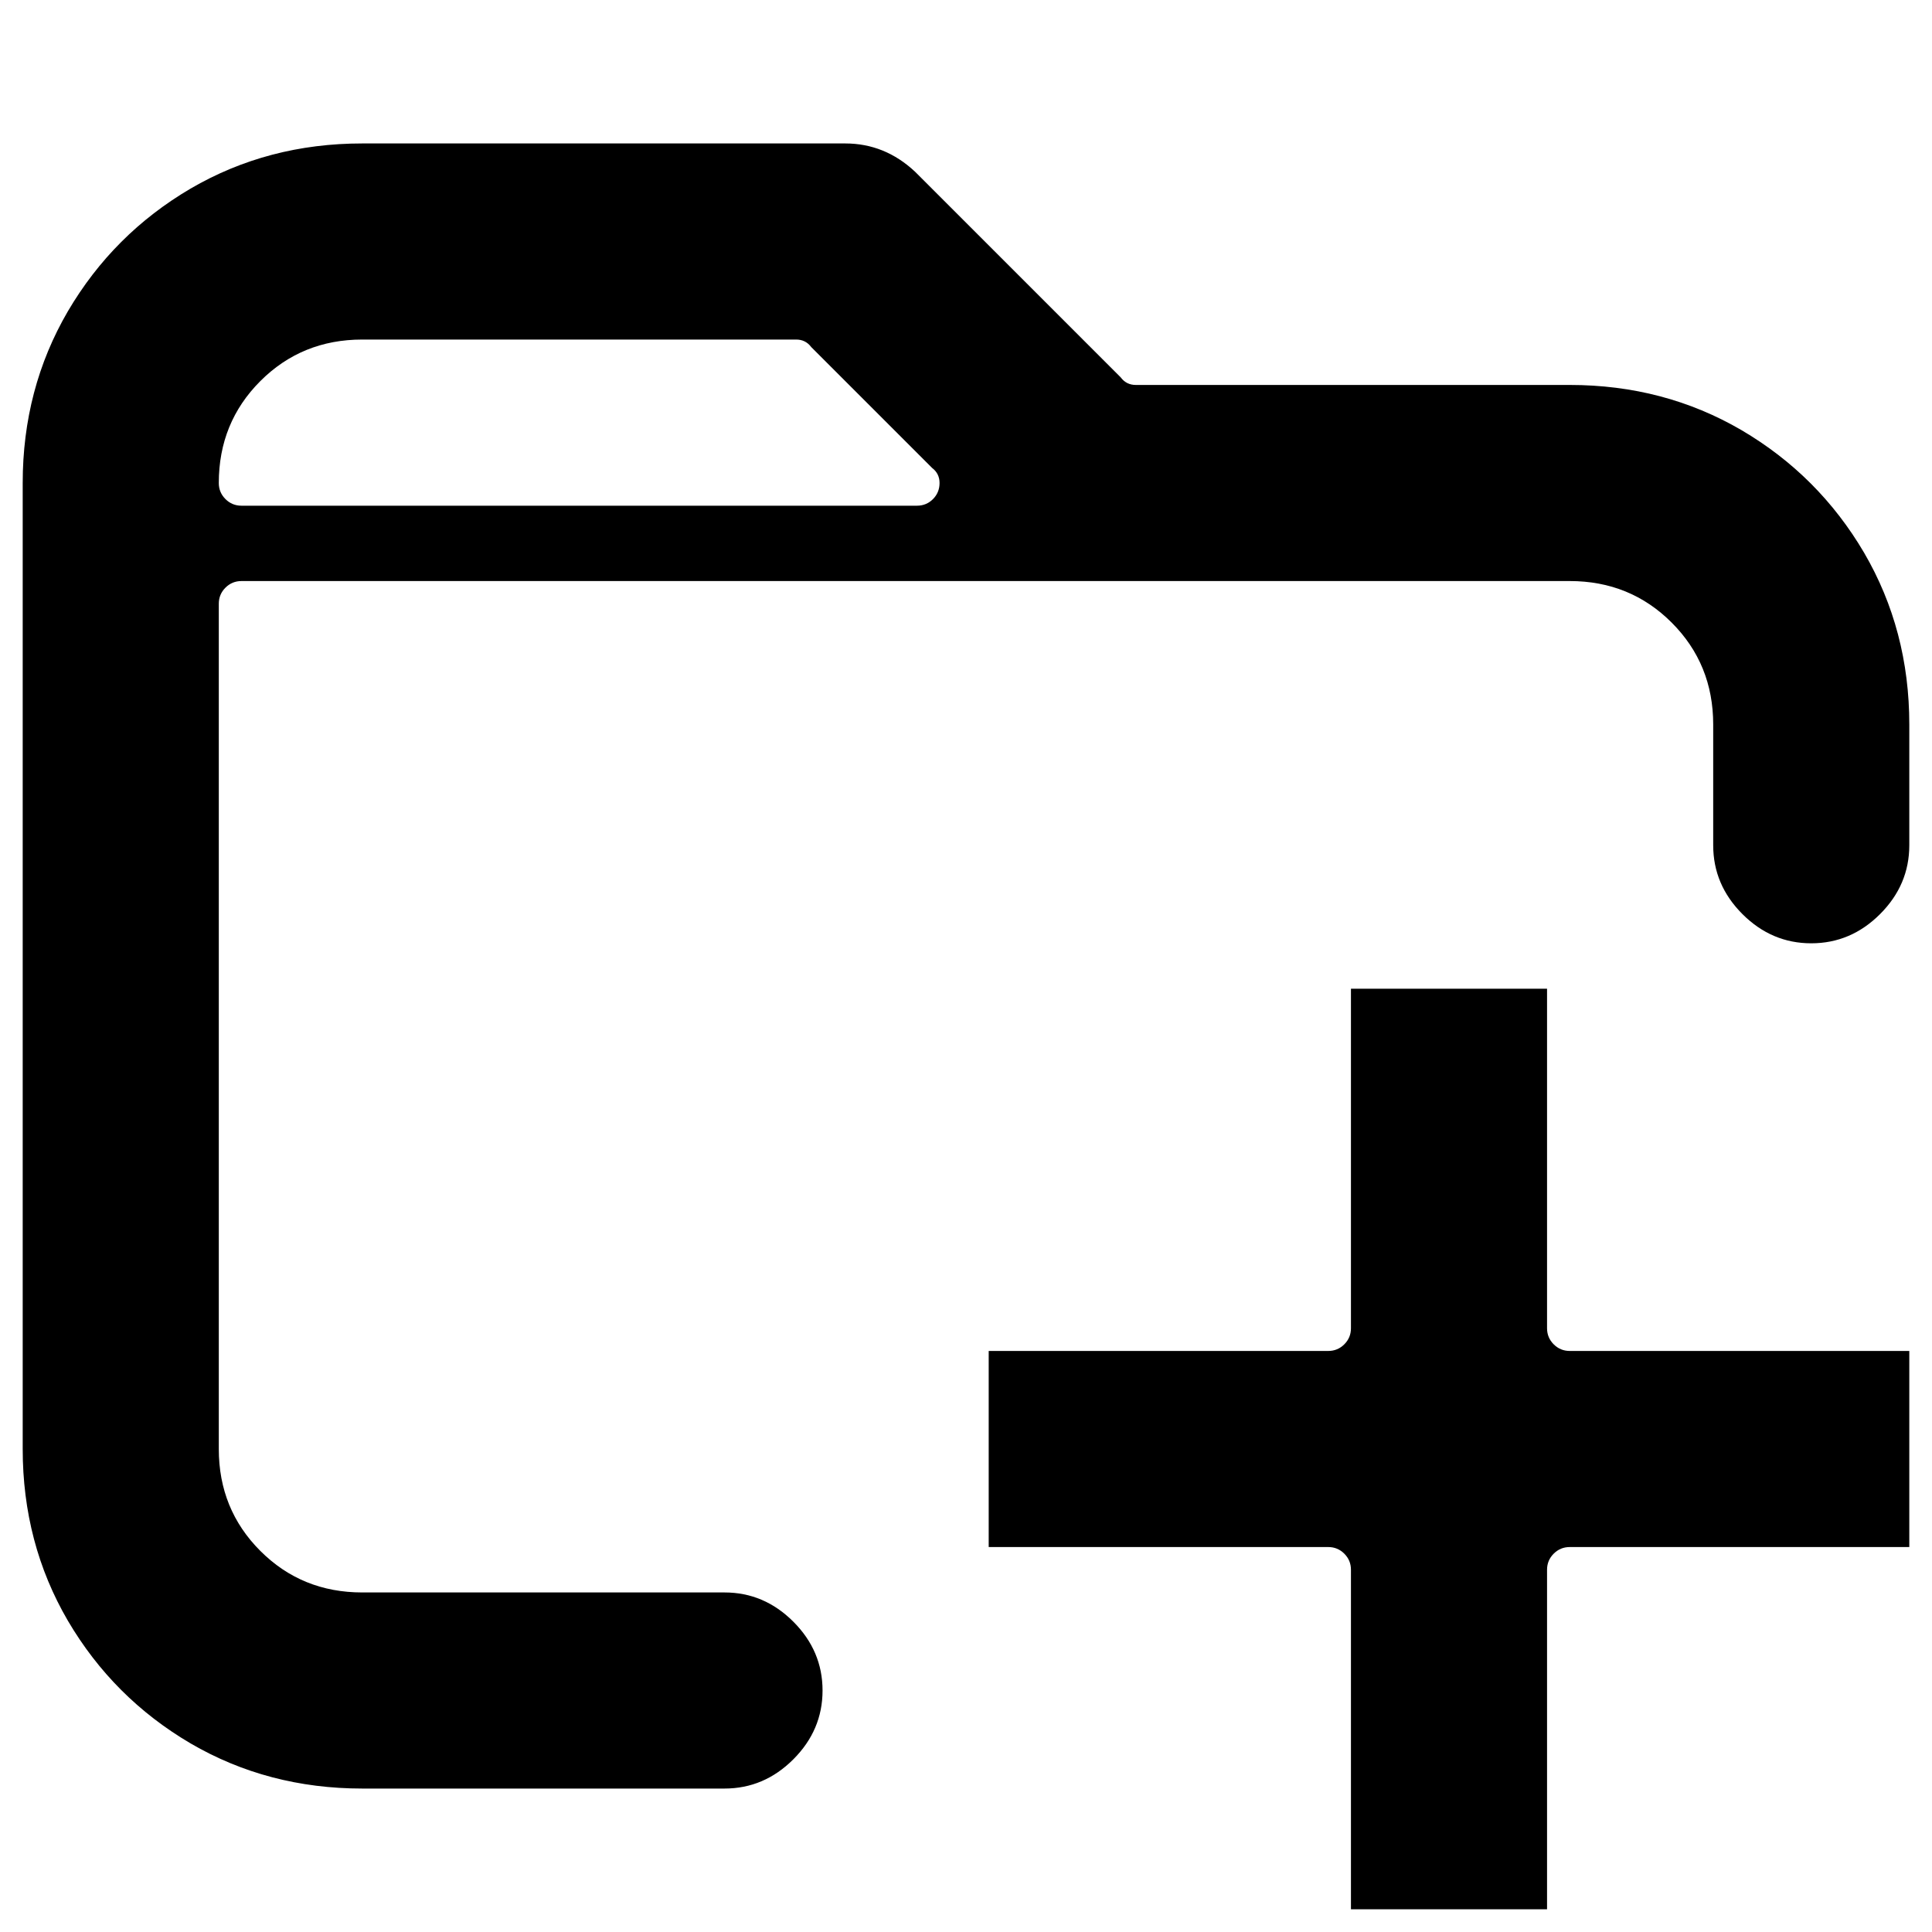
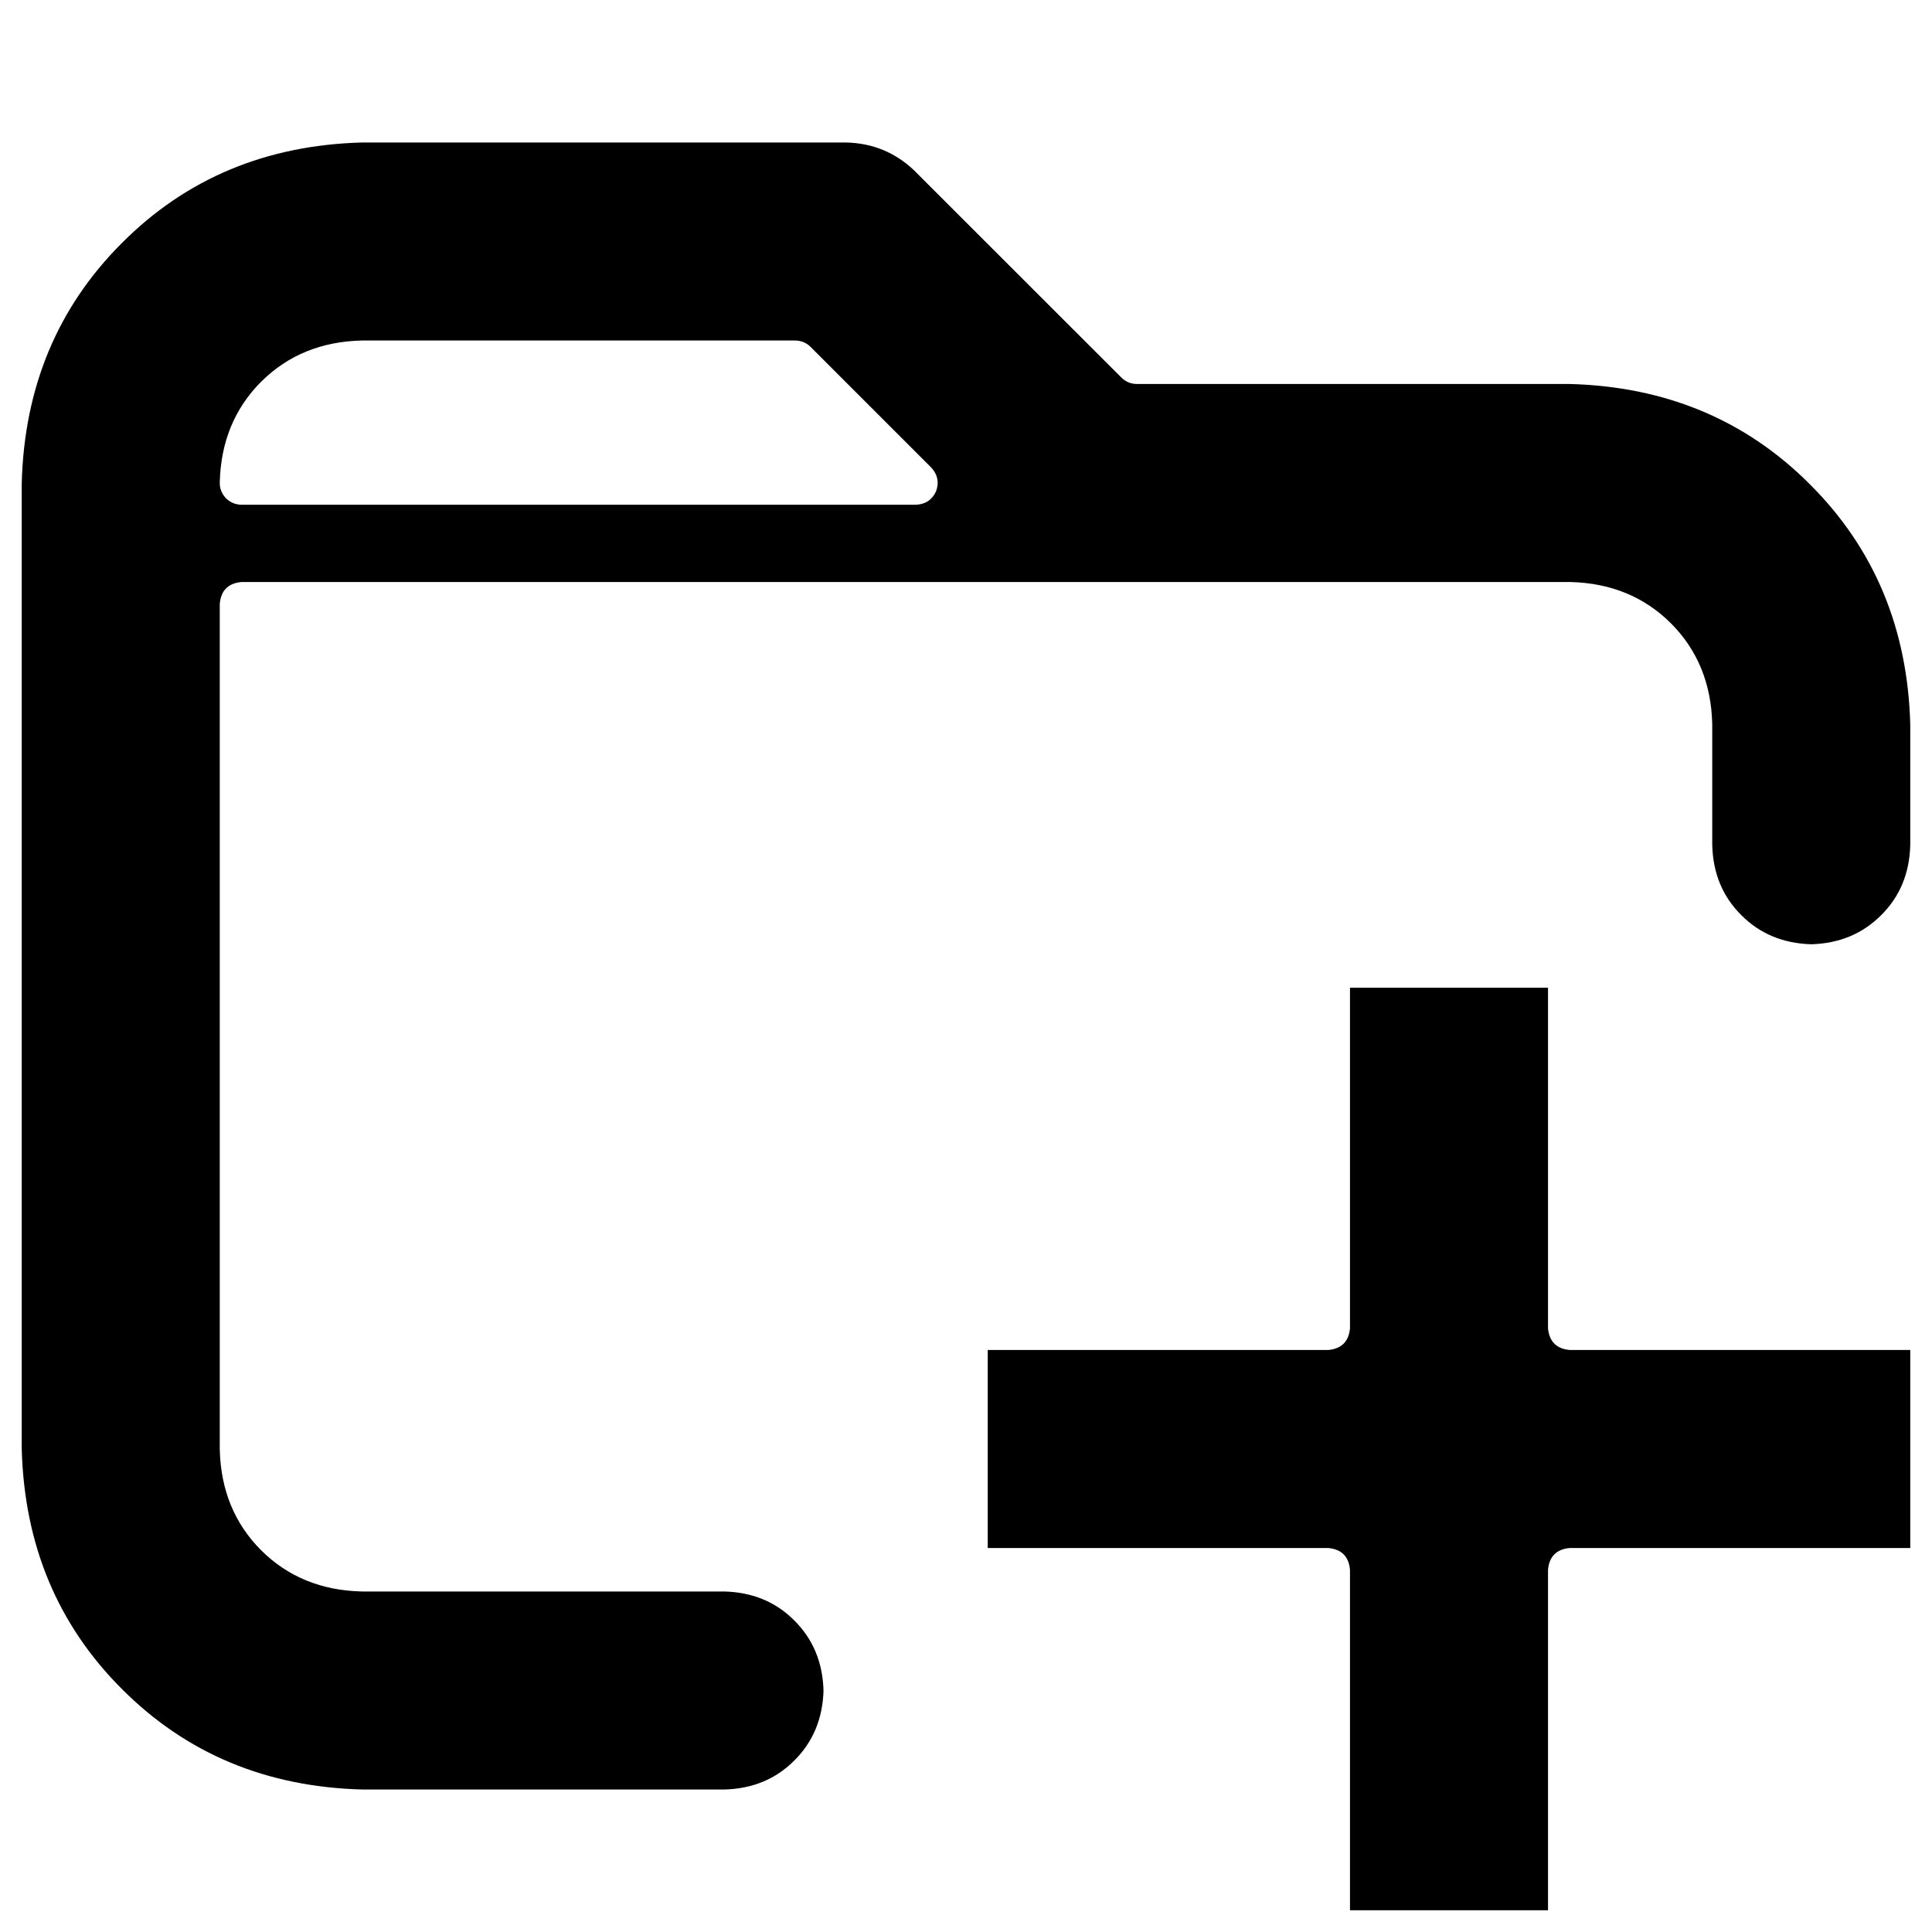
<svg xmlns="http://www.w3.org/2000/svg" viewBox="0 0 16 16" width="16" height="16">
-   <path fill="currentColor" d="M3.0 1.188H7.0Q7.328 1.188 7.578 1.422L9.281 3.125Q9.328 3.188 9.406 3.188H13.0Q13.781 3.188 14.422 3.562Q15.062 3.938 15.438 4.578Q15.812 5.219 15.812 6.0V7.0Q15.812 7.328 15.57 7.57Q15.328 7.812 15.0 7.812Q14.672 7.812 14.43 7.57Q14.188 7.328 14.188 7.0V6.0Q14.188 5.5 13.844 5.156Q13.5 4.812 13.0 4.812H2.0Q1.922 4.812 1.867 4.867Q1.812 4.922 1.812 5.0V12.0Q1.812 12.5 2.156 12.844Q2.5 13.188 3.0 13.188H6.0Q6.328 13.188 6.57 13.43Q6.812 13.672 6.812 14.0Q6.812 14.328 6.57 14.57Q6.328 14.812 6.0 14.812H3.0Q2.219 14.812 1.578 14.438Q0.938 14.062 0.562 13.422Q0.188 12.781 0.188 12.0V4.0Q0.188 3.219 0.562 2.578Q0.938 1.938 1.578 1.562Q2.219 1.188 3.0 1.188ZM12.812 15.812H11.188V13.0Q11.188 12.922 11.133 12.867Q11.078 12.812 11.0 12.812H8.188V11.188H11.0Q11.078 11.188 11.133 11.133Q11.188 11.078 11.188 11.0V8.188H12.812V11.0Q12.812 11.078 12.867 11.133Q12.922 11.188 13.0 11.188H15.812V12.812H13.0Q12.922 12.812 12.867 12.867Q12.812 12.922 12.812 13.0ZM3.0 2.812Q2.5 2.812 2.156 3.156Q1.812 3.5 1.812 4.0Q1.812 4.078 1.867 4.133Q1.922 4.188 2.0 4.188H7.594Q7.672 4.188 7.727 4.133Q7.781 4.078 7.781 4.0Q7.781 3.922 7.719 3.875L6.719 2.875Q6.672 2.812 6.594 2.812Z" />
+   <path fill="currentColor" d="M0.18 11.995L0.18 12L0.18 11.998Q0.18 11.996 0.18 11.995ZM0.18 4.005L0.18 4L0.18 4.002Q0.18 4.004 0.18 4.005ZM0.18 11.998L0.18 4.002Q0.211 2.809 1.011 2.011Q1.809 1.211 3.002 1.18Q5 1.18 6.997 1.18L7 1.18Q7.338 1.185 7.58 1.42L7.581 1.422Q8.434 2.275 9.287 3.127Q9.34 3.179 9.414 3.18L12.998 3.18Q14.191 3.211 14.989 4.011Q15.789 4.809 15.82 6.002L15.82 6.998Q15.811 7.349 15.579 7.579Q15.349 7.81 15 7.82Q14.651 7.81 14.421 7.579Q14.189 7.349 14.18 6.998L14.18 6Q14.18 5.998 14.18 5.996Q14.168 5.493 13.838 5.162Q13.507 4.832 13.004 4.82Q13.002 4.82 13 4.82L2 4.82Q1.835 4.835 1.82 5L1.82 12Q1.82 12.002 1.82 12.004Q1.832 12.507 2.162 12.838Q2.493 13.168 2.996 13.18Q2.998 13.18 3 13.18L5.998 13.18Q6.349 13.189 6.579 13.421Q6.81 13.651 6.82 14Q6.81 14.349 6.579 14.579Q6.349 14.811 5.998 14.82L3.002 14.82Q1.809 14.789 1.011 13.989Q0.211 13.191 0.18 11.998ZM1.82 3.996Q1.819 4.071 1.871 4.126Q1.925 4.179 2 4.18L7.586 4.18Q7.703 4.175 7.752 4.069Q7.792 3.959 7.713 3.873L6.713 2.873Q6.66 2.821 6.586 2.82L3 2.82Q2.998 2.82 2.996 2.82Q2.493 2.832 2.162 3.162Q1.832 3.493 1.82 3.996ZM3 14.82L3.005 14.82Q3.004 14.82 3.002 14.82L3 14.82ZM3 1.18L3.002 1.18Q3.004 1.18 3.005 1.18L3 1.18ZM5.995 14.82L6 14.82L5.998 14.82Q5.997 14.82 5.995 14.82ZM5.995 13.18Q5.997 13.18 5.998 13.18L6 13.18L5.995 13.18ZM6.82 14Q6.82 13.998 6.82 13.995L6.82 14.005Q6.82 14.002 6.82 14ZM8.18 12.82L8.18 11.18L11 11.18Q11.165 11.165 11.18 11L11.18 8.18L12.82 8.18L12.82 11Q12.835 11.165 13 11.18L15.82 11.18L15.82 12.82L13 12.82Q12.835 12.835 12.82 13L12.82 15.82L11.18 15.82L11.18 13Q11.165 12.835 11 12.82L8.18 12.82ZM12.995 3.18Q12.996 3.18 12.998 3.18L13 3.18L12.995 3.18ZM14.18 6.995L14.18 7L14.18 6.998Q14.18 6.997 14.18 6.995ZM14.995 7.82L15.005 7.82Q15.002 7.82 15 7.82Q14.998 7.82 14.995 7.82ZM15.82 7L15.82 6.995Q15.82 6.997 15.82 6.998L15.82 7ZM15.82 6.002L15.82 6L15.82 6.005Q15.82 6.004 15.82 6.002Z" />
</svg>
